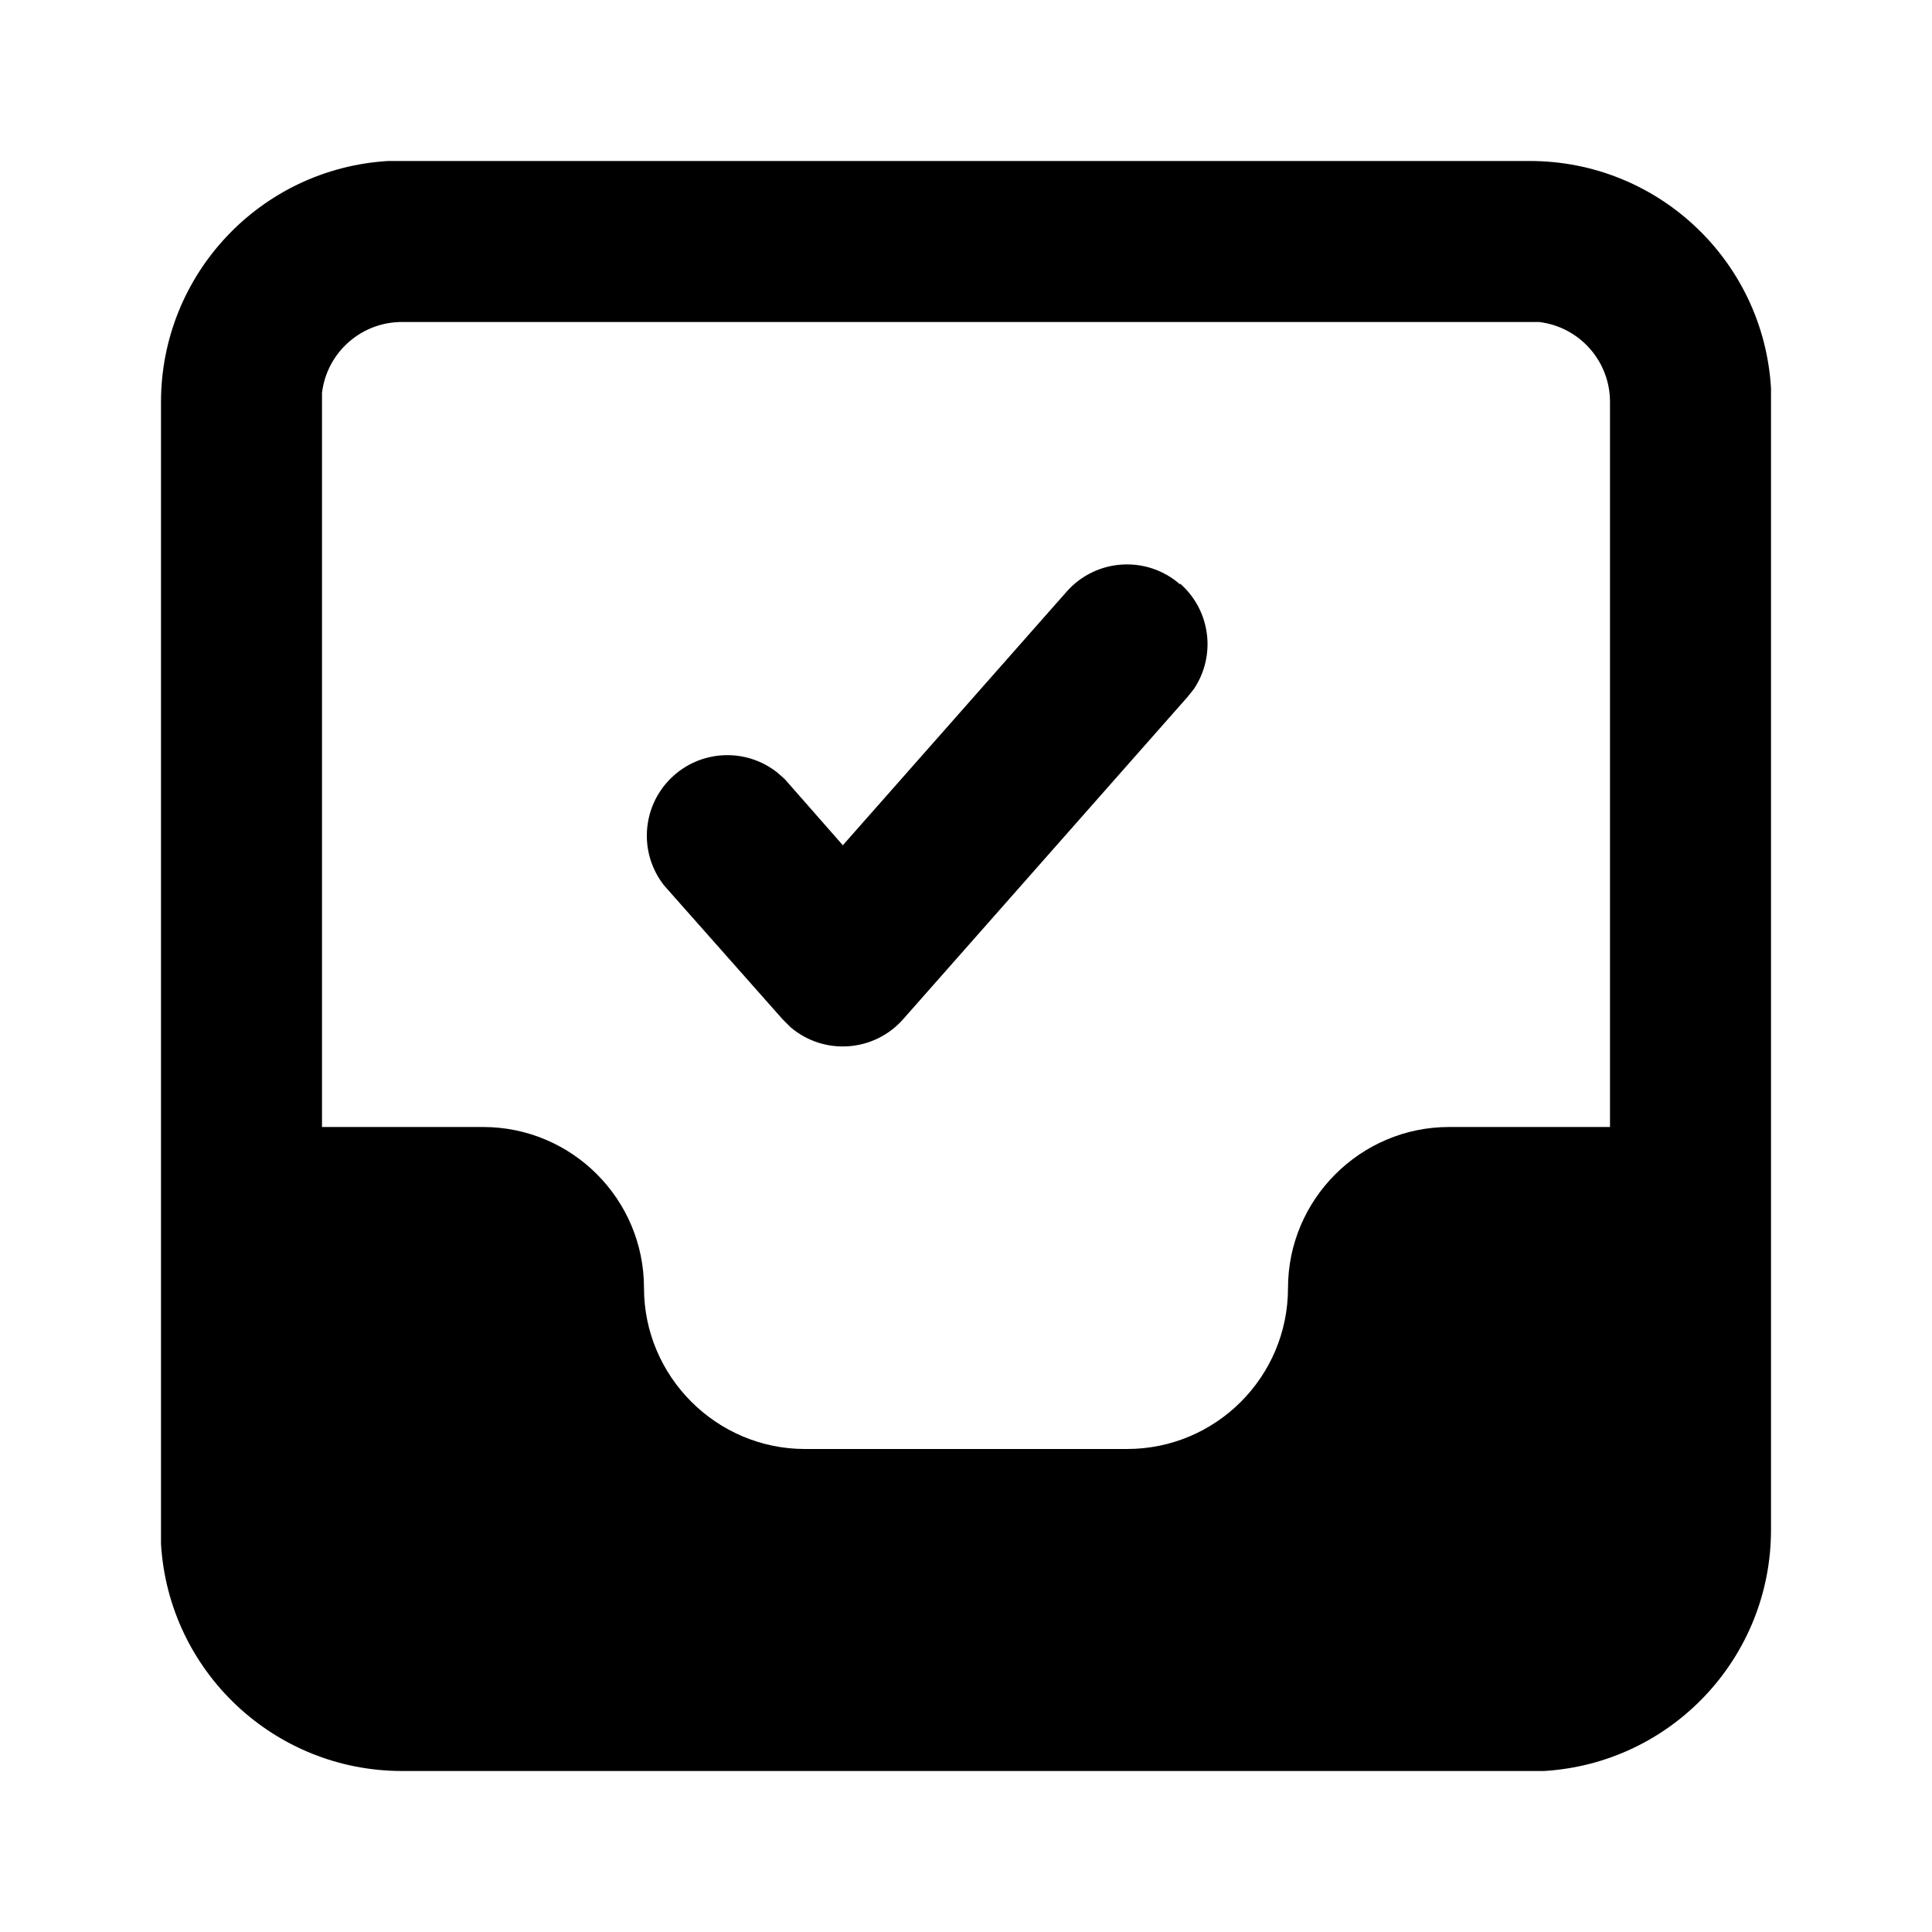
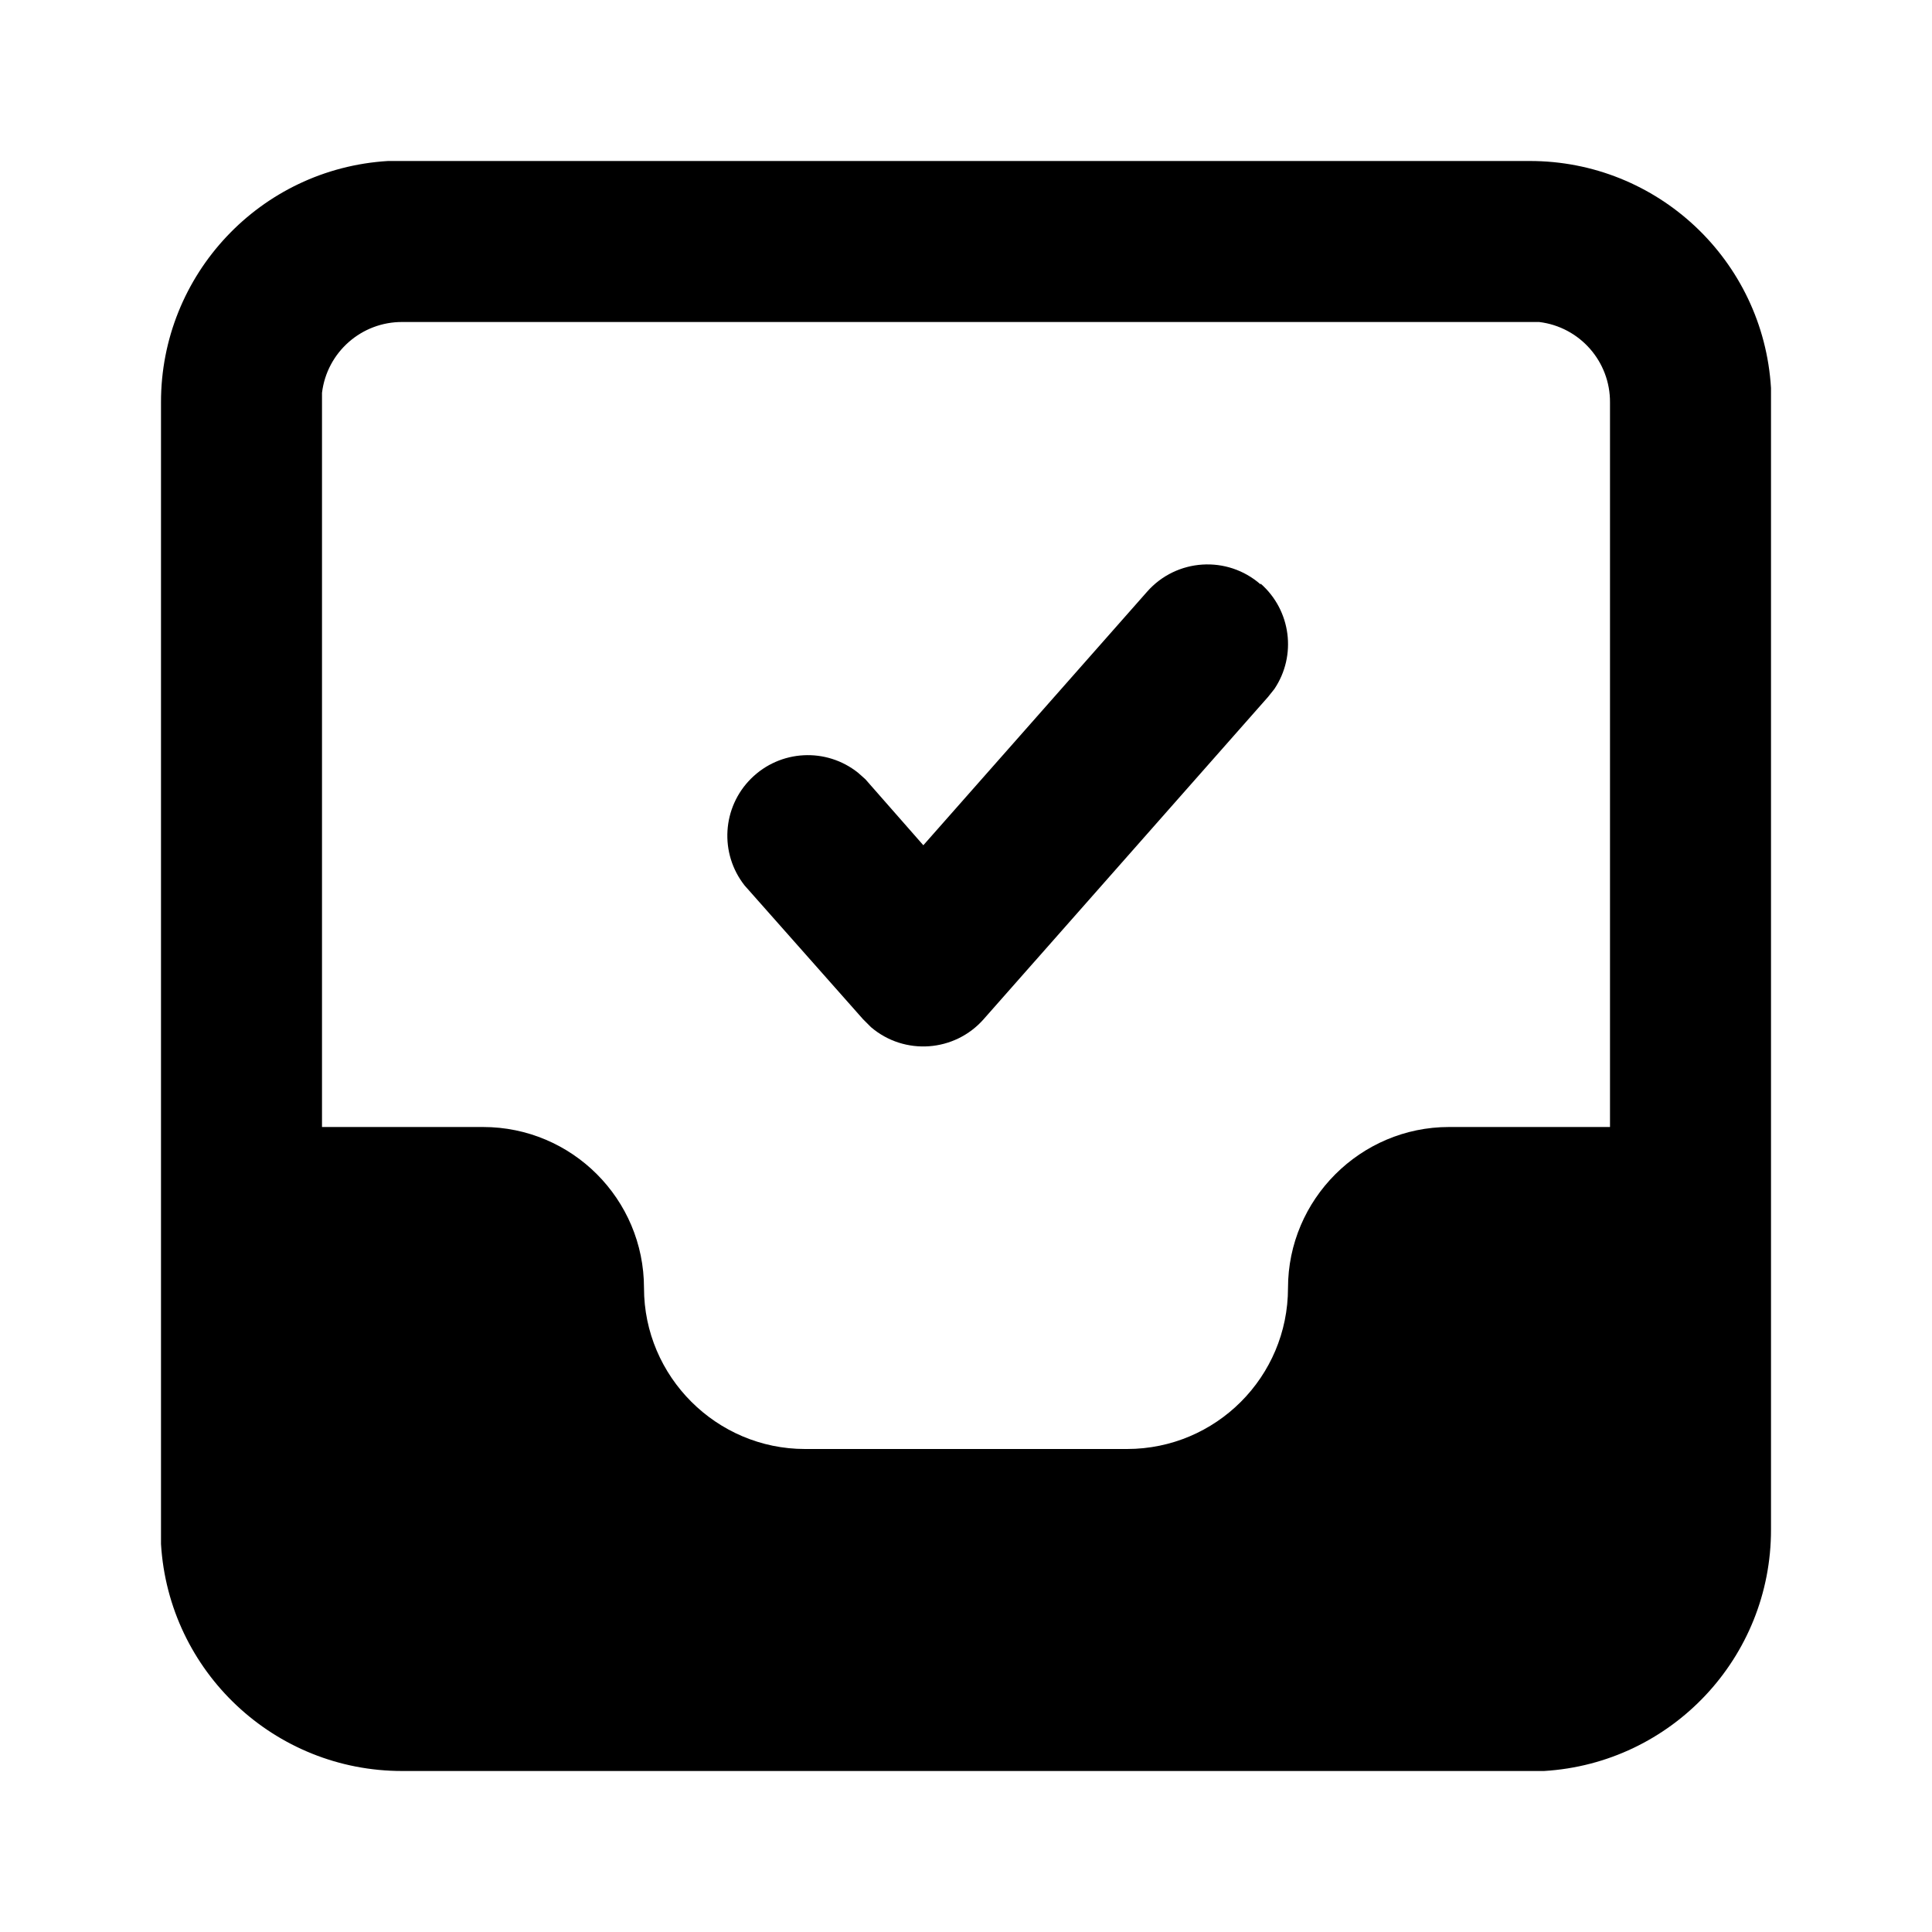
<svg xmlns="http://www.w3.org/2000/svg" viewBox="0 0 24 24">
-   <path d="M19 2a3 3 0 013 2.82V19a3 3 0 01-2.82 3H5a3 3 0 01-3-2.82V5a3 3 0 012.82-3H19zm0 2H5a1 1 0 00-1 .88V14h2a2 2 0 012 2c0 1.1.9 2 2 2h4a2 2 0 002-2c0-1.1.9-2 2-2h2V5a1 1 0 00-.88-1H19zm-4.34 3.25a1 1 0 01.17 1.31l-.08.1-3.53 4a1 1 0 01-1.4.1l-.1-.1L8.25 11a1 1 0 011.41-1.4l.09.08.72.82 2.78-3.15a1 1 0 011.41-.09z" />
+   <path d="M19 2a3 3 0 013 2.82V19a3 3 0 01-2.82 3H5a3 3 0 01-3-2.82V5a3 3 0 012.82-3H19zm0 2H5a1 1 0 00-1 .88V14h2a2 2 0 012 2c0 1.1.9 2 2 2h4a2 2 0 002-2c0-1.1.9-2 2-2h2V5a1 1 0 00-.88-1H19zm-3.34 3.25a1 1 0 01.17 1.31l-.08.1-3.53 4a1 1 0 01-1.4.1l-.1-.1L9.25 11a1 1 0 011.41-1.4l.09.08.72.82 2.78-3.15a1 1 0 011.41-.09z" />
</svg>
